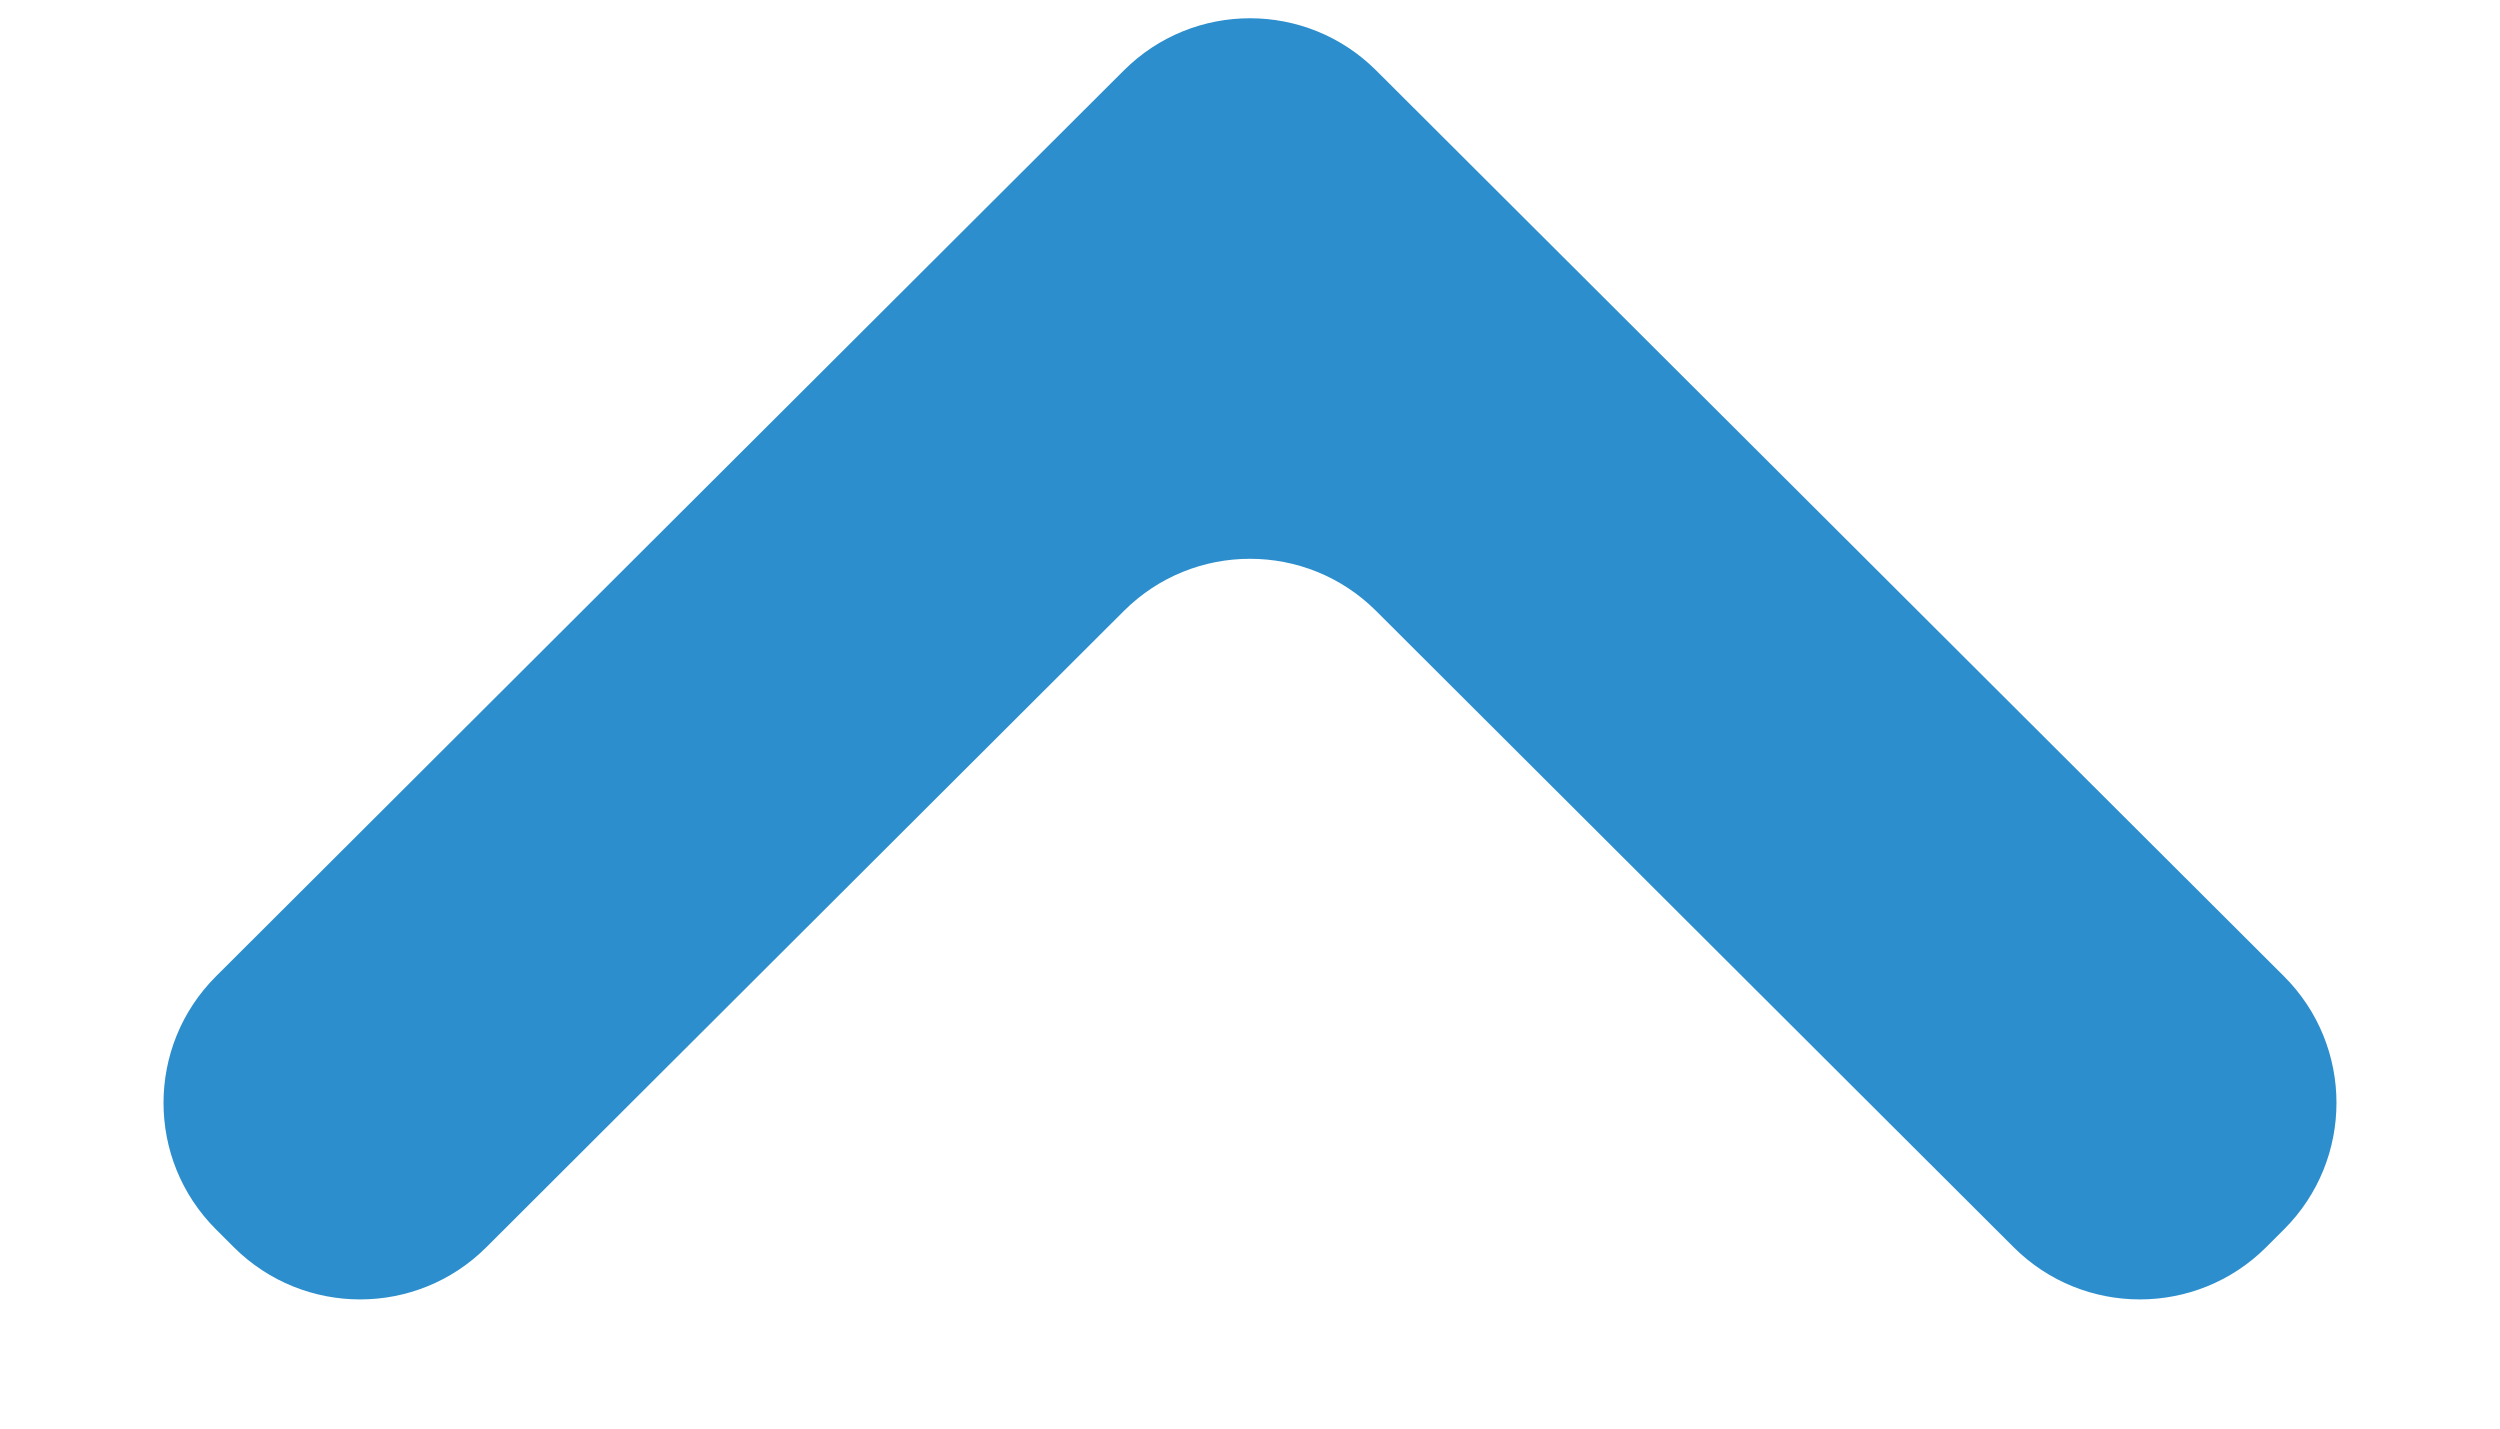
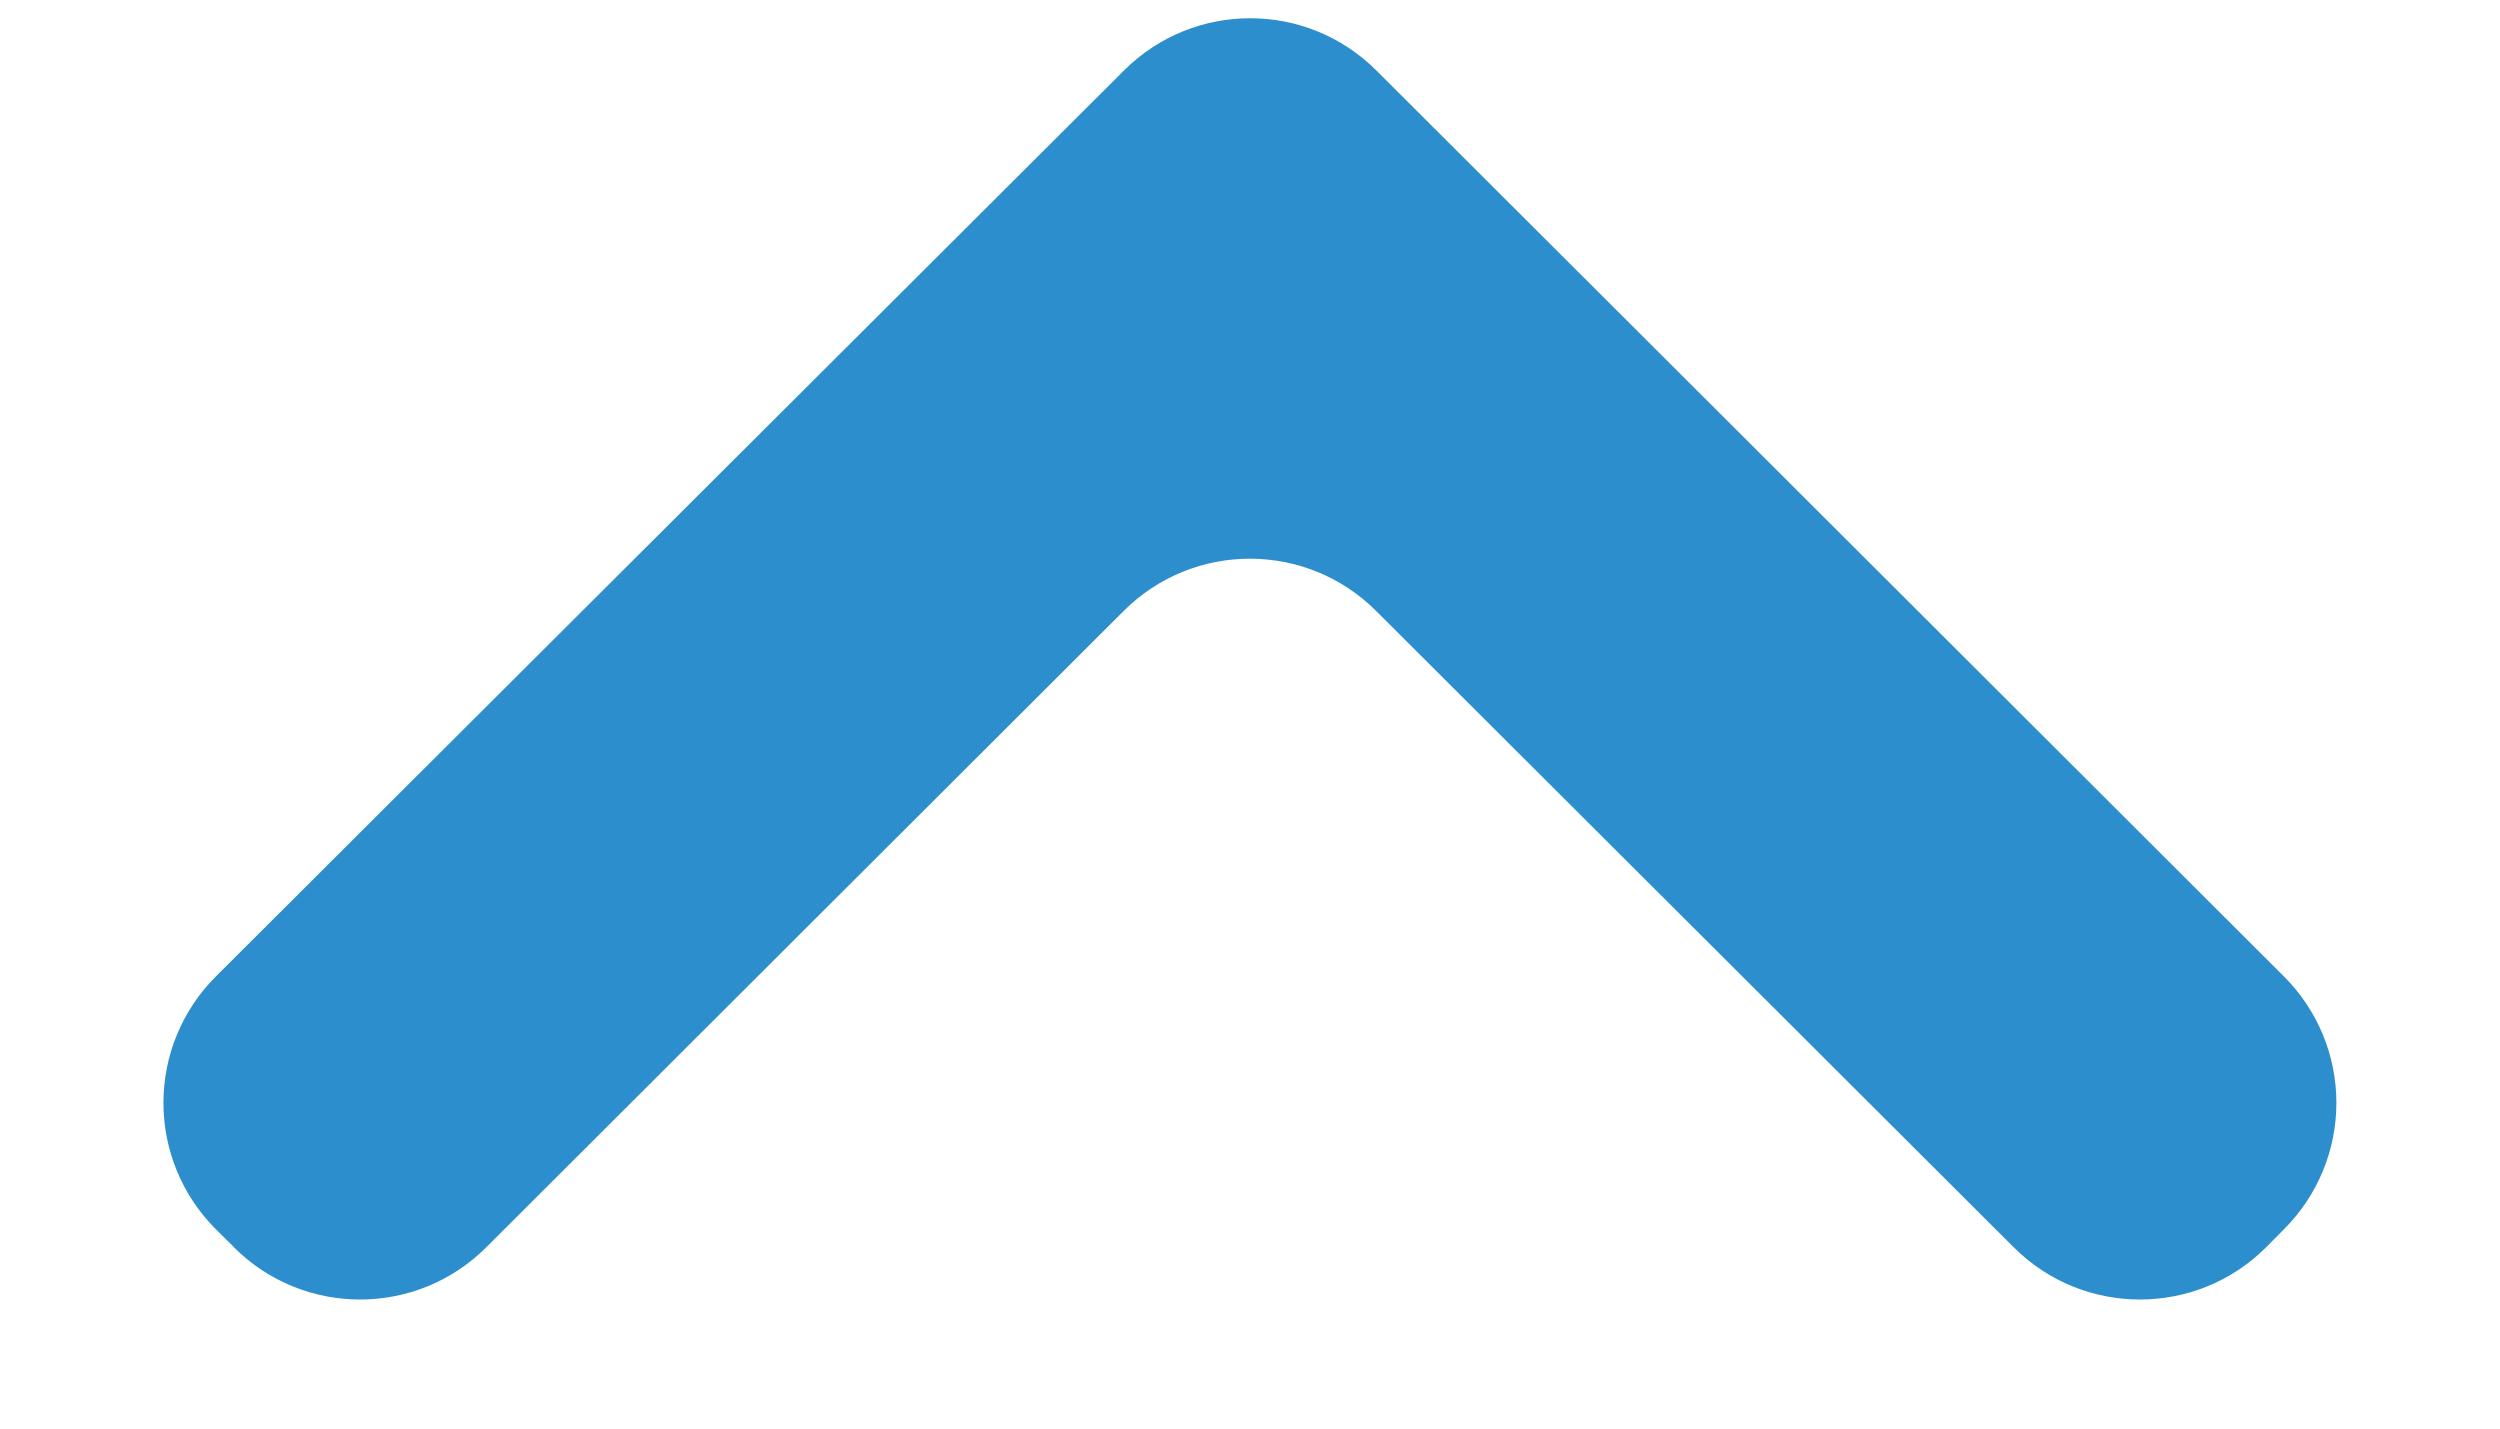
- <svg xmlns="http://www.w3.org/2000/svg" width="14" height="8" viewBox="0 0 14 8" fill="none">
-   <path fill-rule="evenodd" clip-rule="evenodd" d="M1.31 6.985C1.701 7.374 2.333 7.374 2.723 6.985L6.294 3.421C6.684 3.032 7.316 3.032 7.706 3.421L11.277 6.985C11.667 7.374 12.299 7.374 12.69 6.985L12.791 6.884C13.182 6.493 13.182 5.859 12.791 5.468L7.706 0.394C7.316 0.005 6.684 0.005 6.294 0.394L1.209 5.468C0.818 5.859 0.818 6.493 1.209 6.884L1.31 6.985Z" fill="#2C8ECC" />
+ <svg xmlns="http://www.w3.org/2000/svg" width="14" height="8" fill="none">
+   <path fill-rule="evenodd" clip-rule="evenodd" d="M1.31 6.985a1 1 0 001.413 0l3.57-3.564a1 1 0 011.413 0l3.571 3.564a1 1 0 001.413 0l.1-.101a1 1 0 000-1.416L7.707.394a1 1 0 00-1.412 0L1.209 5.468a1 1 0 000 1.416l.101.1z" fill="#2C8ECC" />
</svg>
